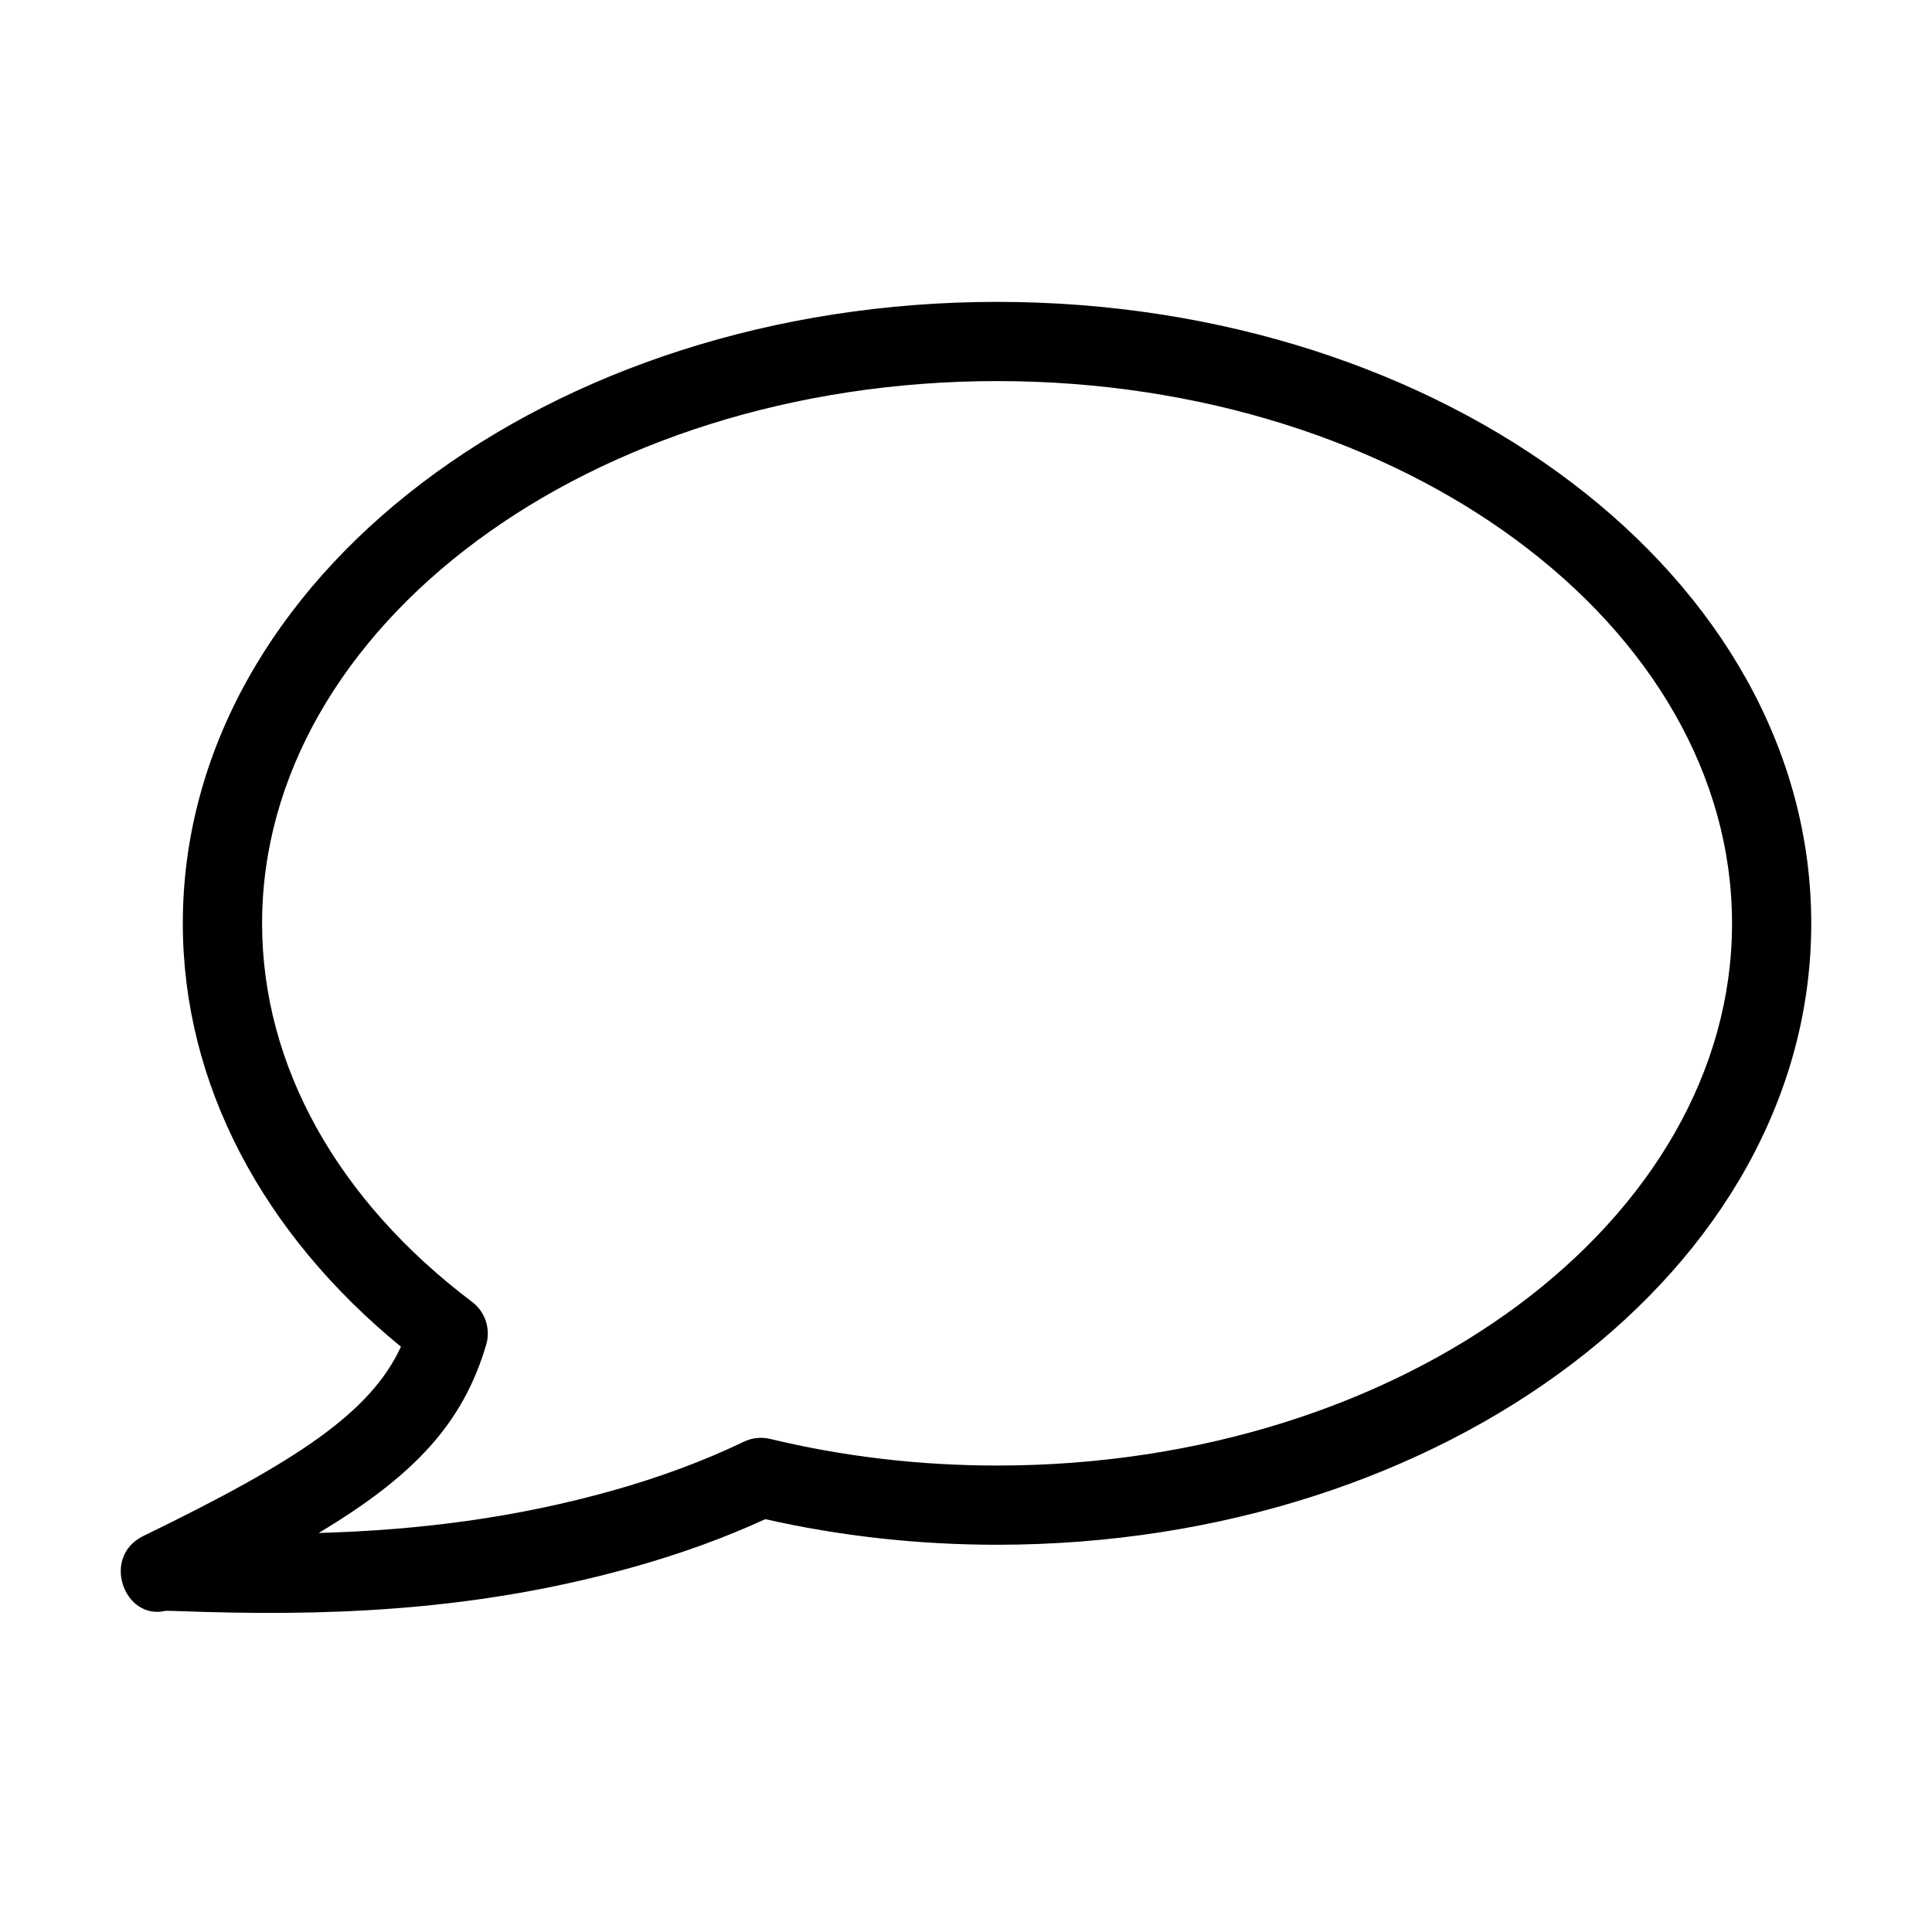
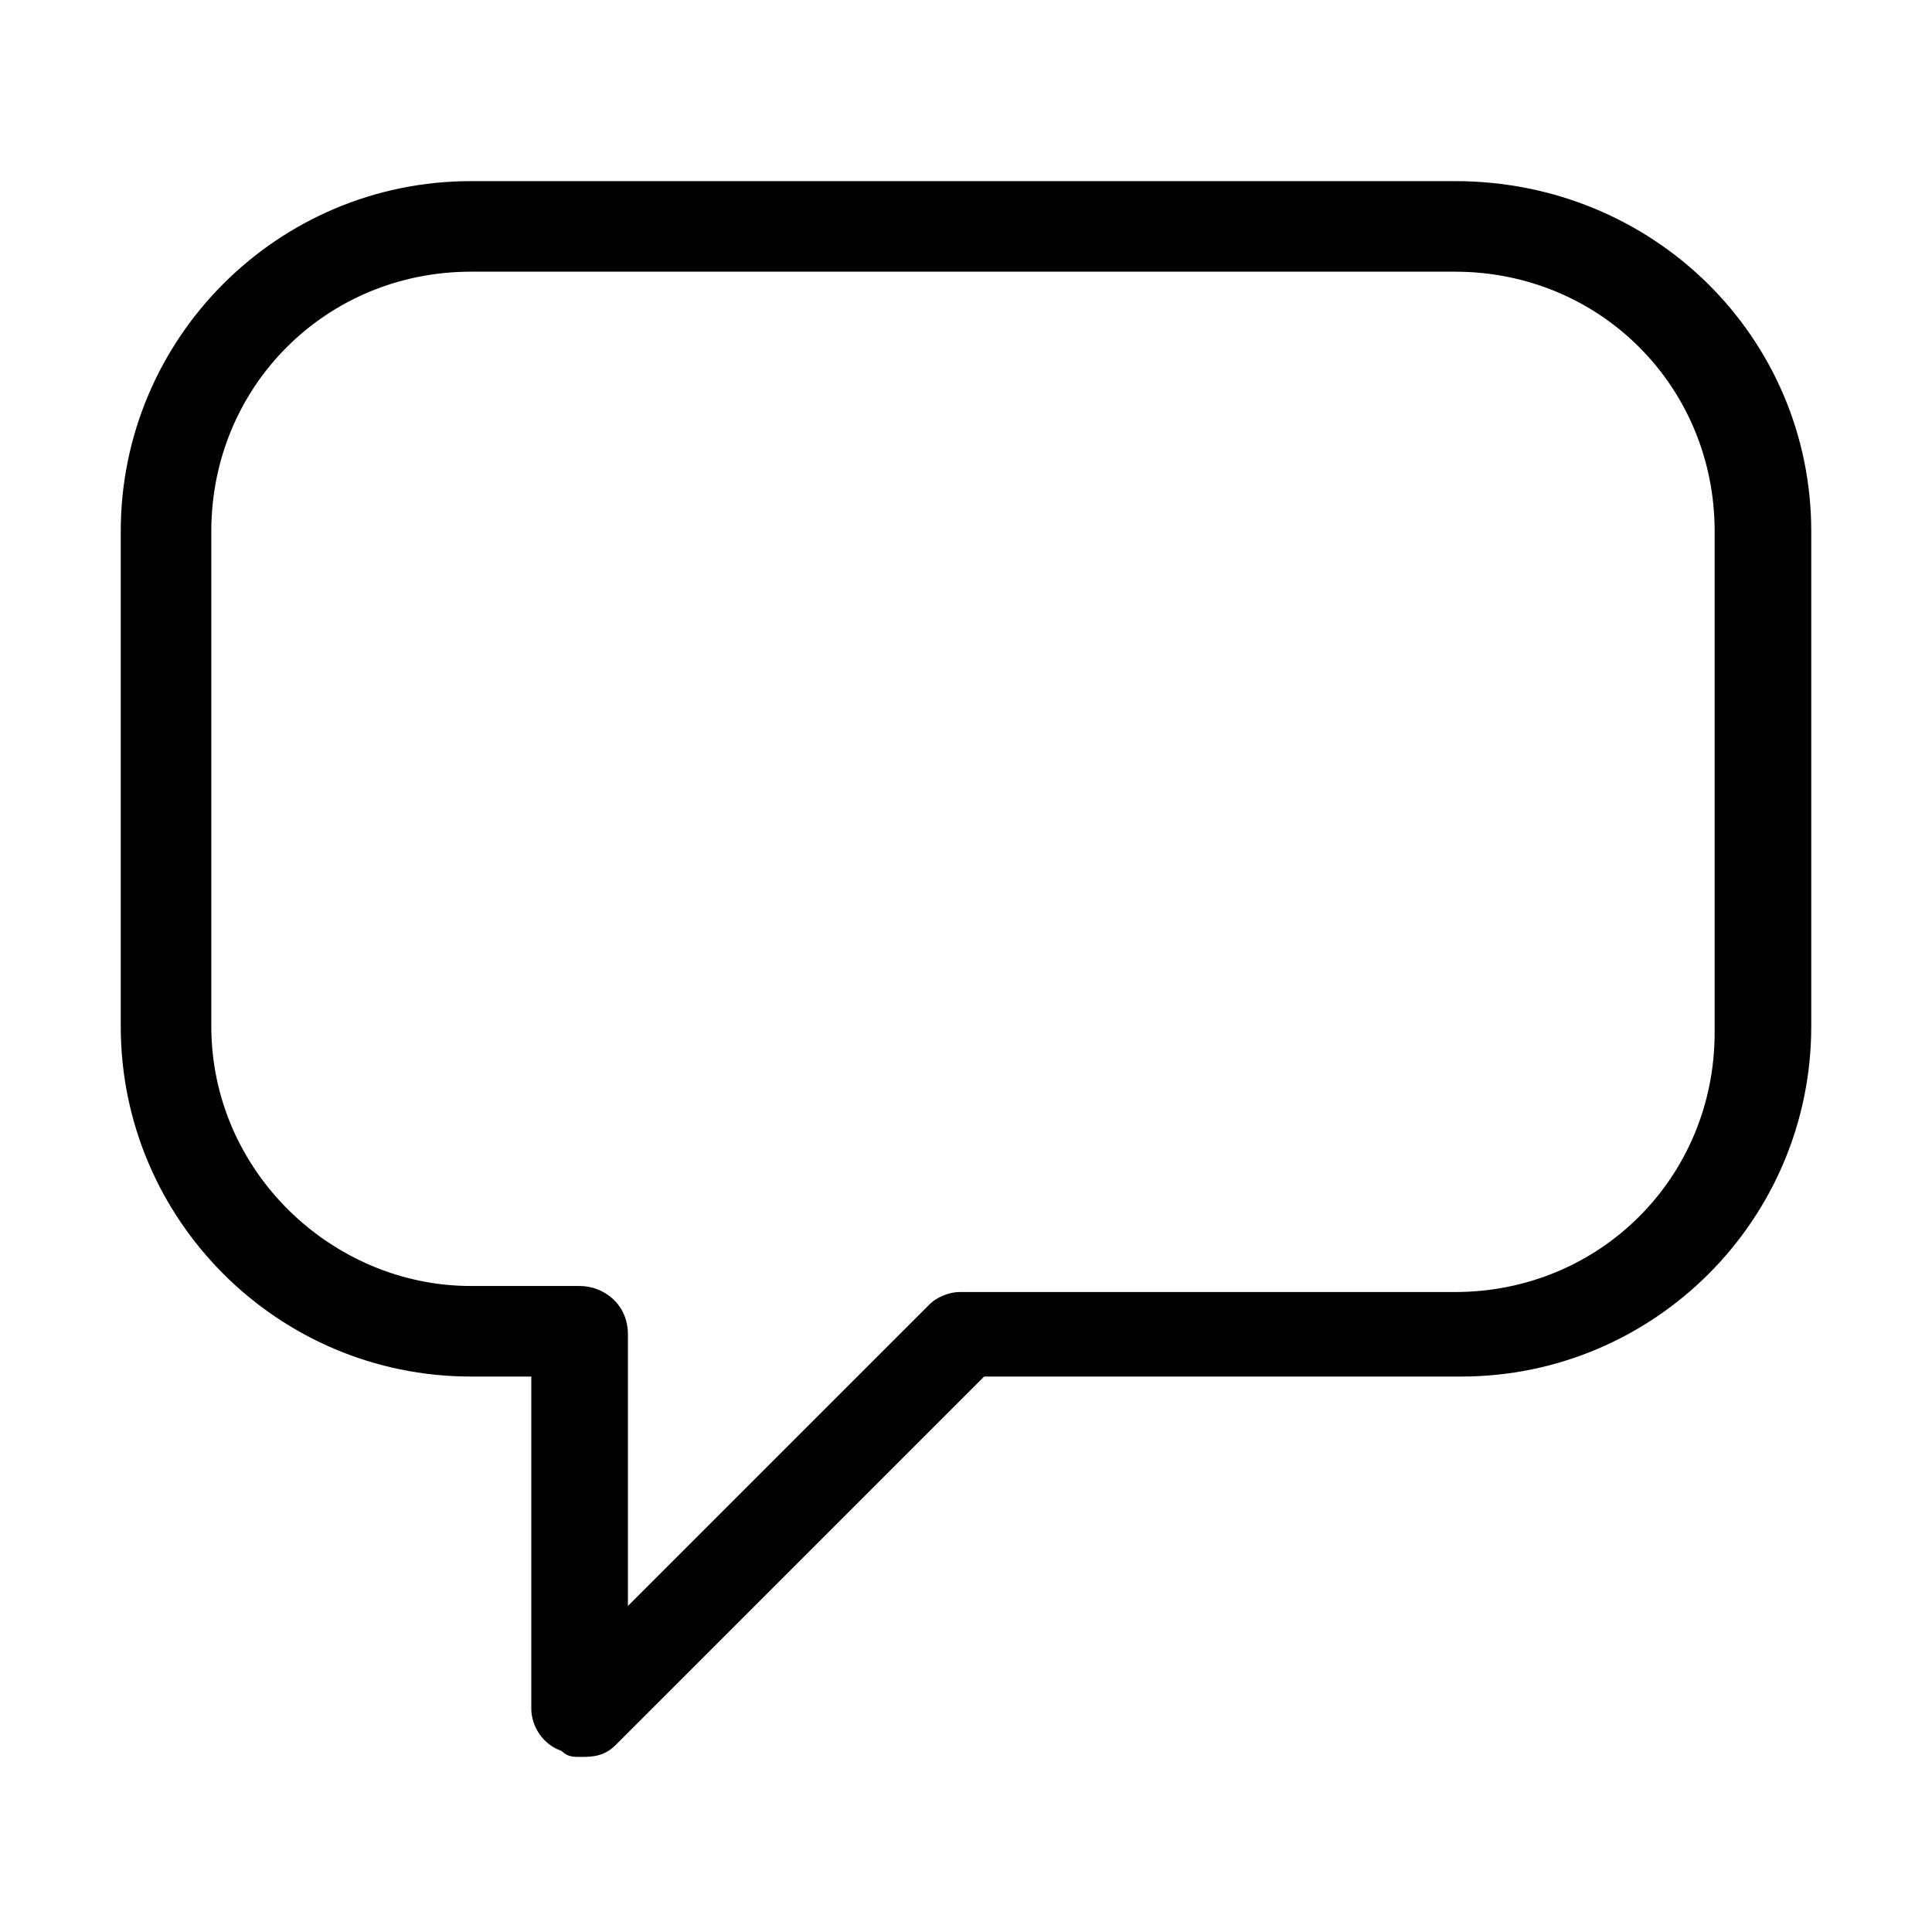
<svg xmlns="http://www.w3.org/2000/svg" width="32" height="32" viewBox="0 0 32 32" fill="none">
-   <path fill-rule="evenodd" clip-rule="evenodd" d="M3.028 15.295C3.028 9.562 9.102 5 16.516 5C23.93 5 30 9.561 30 15.295C30 21.025 23.929 25.586 16.516 25.586C15.202 25.586 13.913 25.442 12.676 25.162C11.996 25.474 11.272 25.735 10.509 25.95C8.142 26.616 5.856 26.775 3.333 26.697C3.272 26.695 2.927 26.684 2.859 26.682C2.804 26.681 2.766 26.68 2.743 26.68C2.06 26.845 1.666 25.785 2.376 25.44C4.931 24.198 6.136 23.397 6.641 22.306C4.345 20.426 3.028 17.948 3.028 15.295ZM10.154 24.686C10.925 24.469 11.649 24.202 12.319 23.88C12.455 23.814 12.61 23.798 12.757 23.833C13.963 24.124 15.226 24.274 16.516 24.274C23.272 24.274 28.688 20.205 28.688 15.295C28.688 10.381 23.273 6.312 16.516 6.312C9.758 6.312 4.341 10.382 4.341 15.295C4.341 17.655 5.595 19.885 7.819 21.563C8.037 21.727 8.13 22.011 8.053 22.273C7.668 23.572 6.874 24.434 5.278 25.391C6.952 25.343 8.542 25.14 10.154 24.686Z" fill="black" />
+   <path d="M9.6 29.1C9.5 29.1 9.4 29.1 9.3 29C9 28.9 8.8 28.6 8.8 28.3V22.8H7.8C4.6 22.8 2 20.2 2 17V8.8C2 5.6 4.6 3 7.8 3H24.1C27.4 3 30 5.6 30 8.8V17C30 20.2 27.4 22.8 24.2 22.8H16.3L10.2 28.9C10 29.1 9.8 29.1 9.6 29.1ZM7.8 4.5C5.4 4.5 3.5 6.4 3.5 8.8V17C3.5 19.4 5.5 21.3 7.8 21.3H9.6C10 21.3 10.4 21.6 10.4 22.1V26.6L15.4 21.6C15.5 21.5 15.7 21.4 15.9 21.4H24.1C26.5 21.4 28.4 19.5 28.4 17.1V8.8C28.4 6.4 26.5 4.5 24.1 4.5H7.8Z" fill="black" />
</svg>
